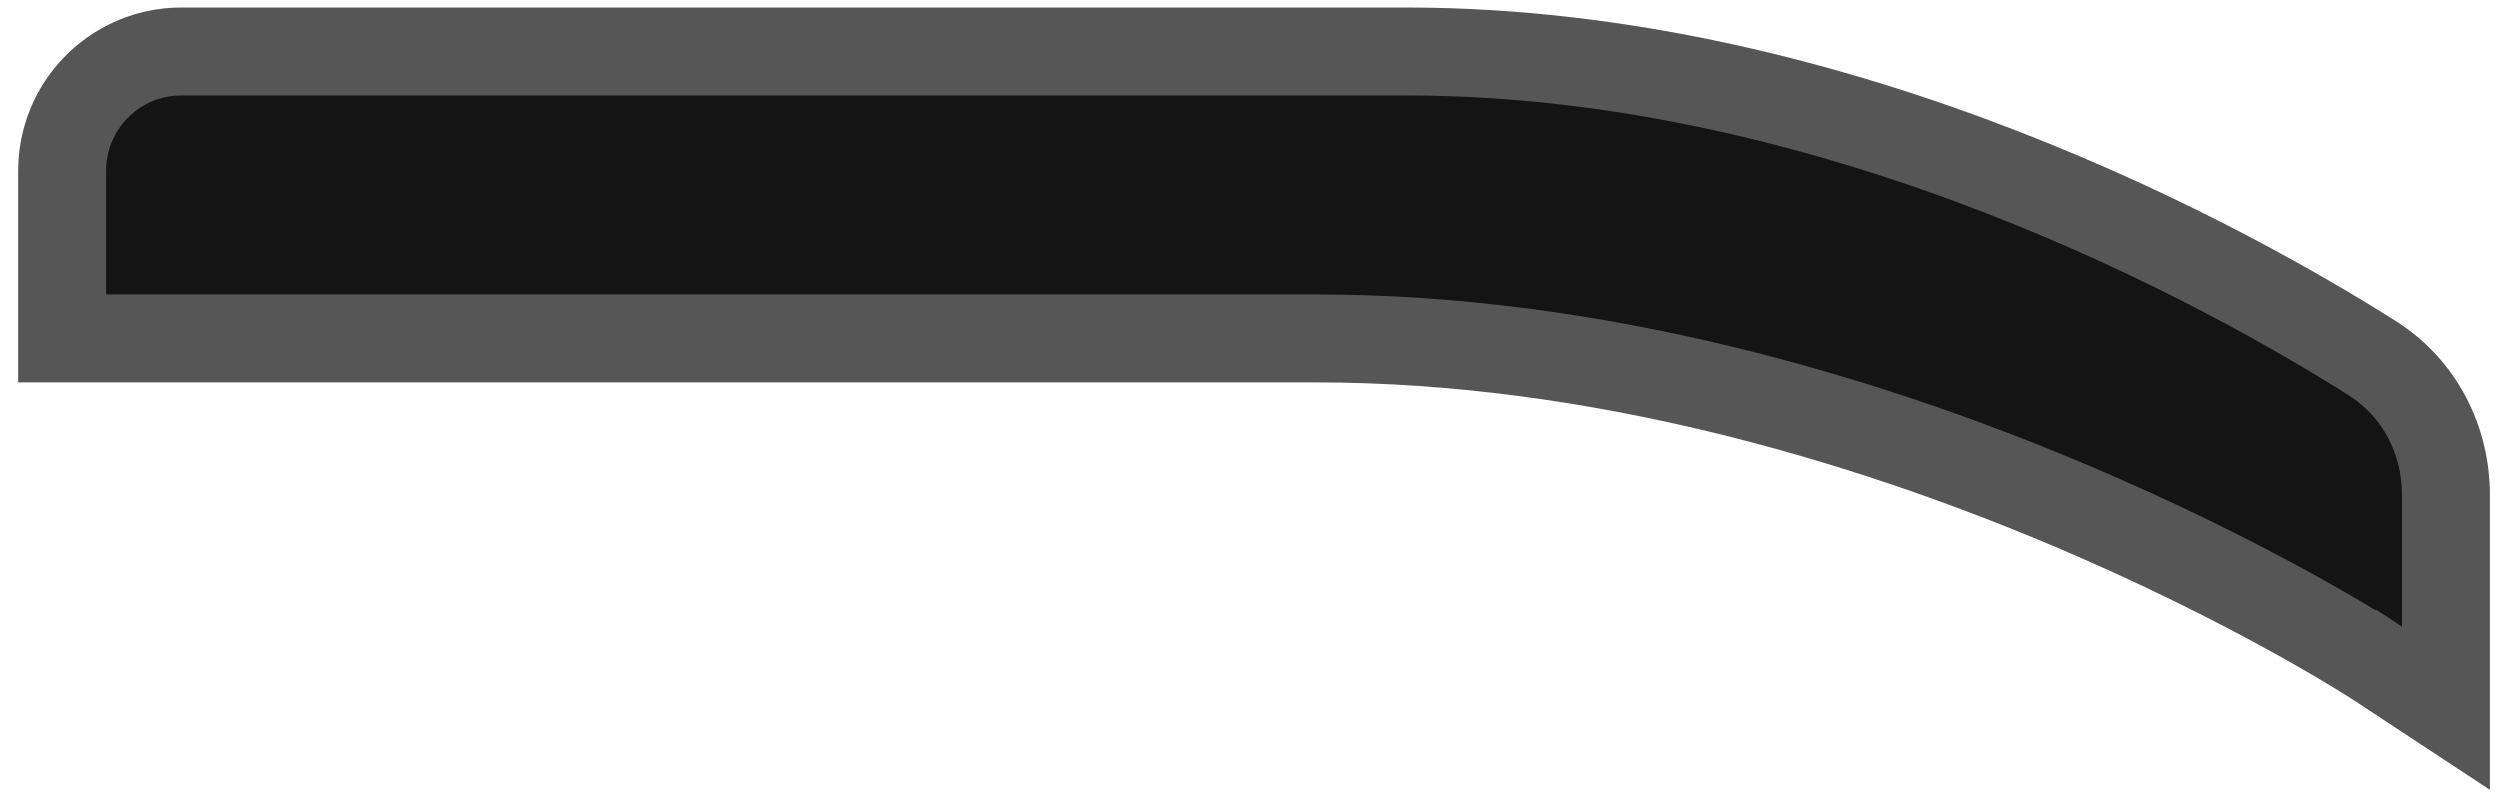
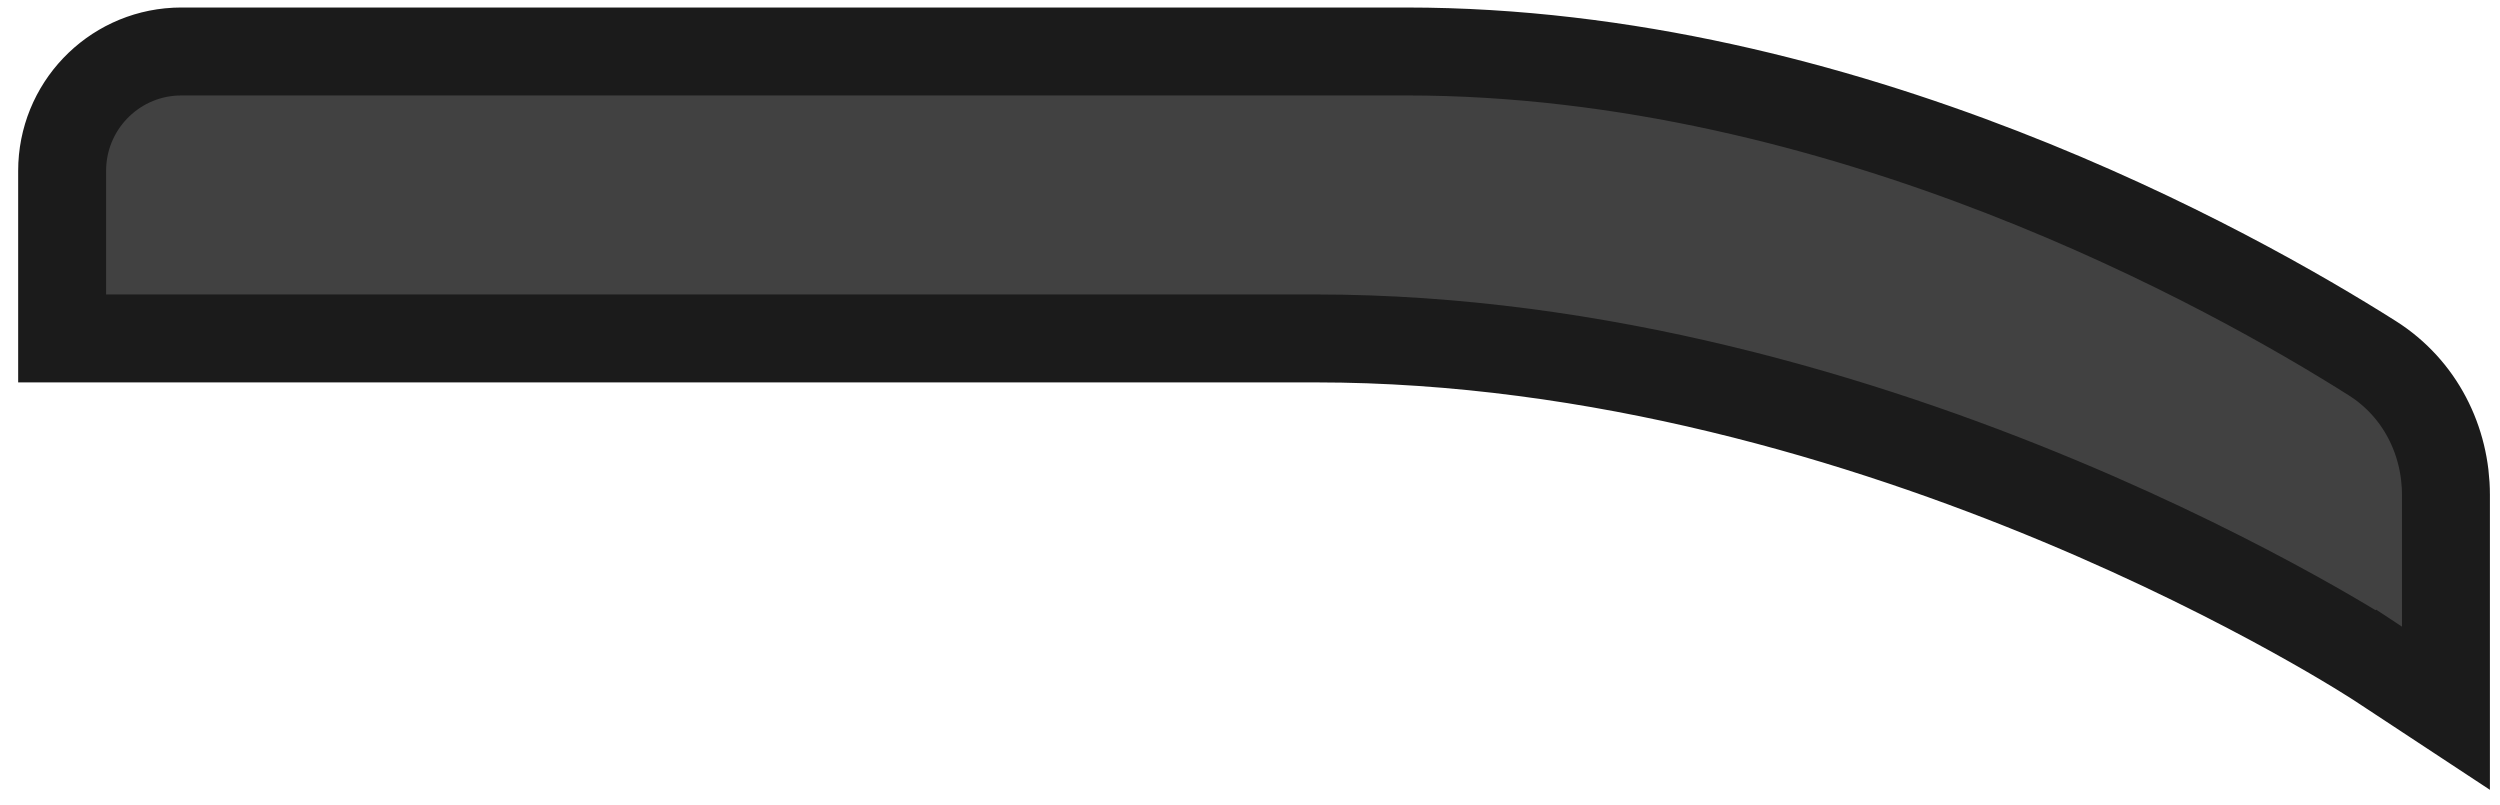
<svg xmlns="http://www.w3.org/2000/svg" width="199" height="64" viewBox="0 0 199 64" fill="none">
-   <path d="M14.441 4.098L13.952 4.11C8.929 4.365 4.946 8.519 4.946 13.598V26.939H104.735C127.248 26.939 148.385 33.379 163.975 39.89C171.752 43.138 178.105 46.385 182.504 48.813C184.703 50.027 186.41 51.036 187.561 51.735C188.136 52.085 188.573 52.358 188.861 52.54C189.005 52.631 189.111 52.7 189.18 52.745C189.215 52.767 189.24 52.784 189.255 52.794C189.263 52.799 189.268 52.802 189.271 52.804C189.272 52.805 189.274 52.806 189.274 52.806C189.274 52.806 189.274 52.806 189.275 52.805L194.697 56.375V39.39C194.697 35.083 192.643 30.92 188.835 28.513C177.849 21.567 146.819 4.098 111.947 4.098H14.441Z" fill="#141414" stroke="#565656" stroke-width="7" />
+   <path d="M14.441 4.098L13.952 4.11C8.929 4.365 4.946 8.519 4.946 13.598V26.939H104.735C127.248 26.939 148.385 33.379 163.975 39.89C171.752 43.138 178.105 46.385 182.504 48.813C184.703 50.027 186.41 51.036 187.561 51.735C188.136 52.085 188.573 52.358 188.861 52.54C189.005 52.631 189.111 52.7 189.18 52.745C189.215 52.767 189.24 52.784 189.255 52.794C189.263 52.799 189.268 52.802 189.271 52.804C189.272 52.805 189.274 52.806 189.274 52.806C189.274 52.806 189.274 52.806 189.275 52.805L194.697 56.375V39.39C194.697 35.083 192.643 30.92 188.835 28.513C177.849 21.567 146.819 4.098 111.947 4.098H14.441Z" fill="#414141" stroke="#1B1B1B" stroke-width="7" />
</svg>
